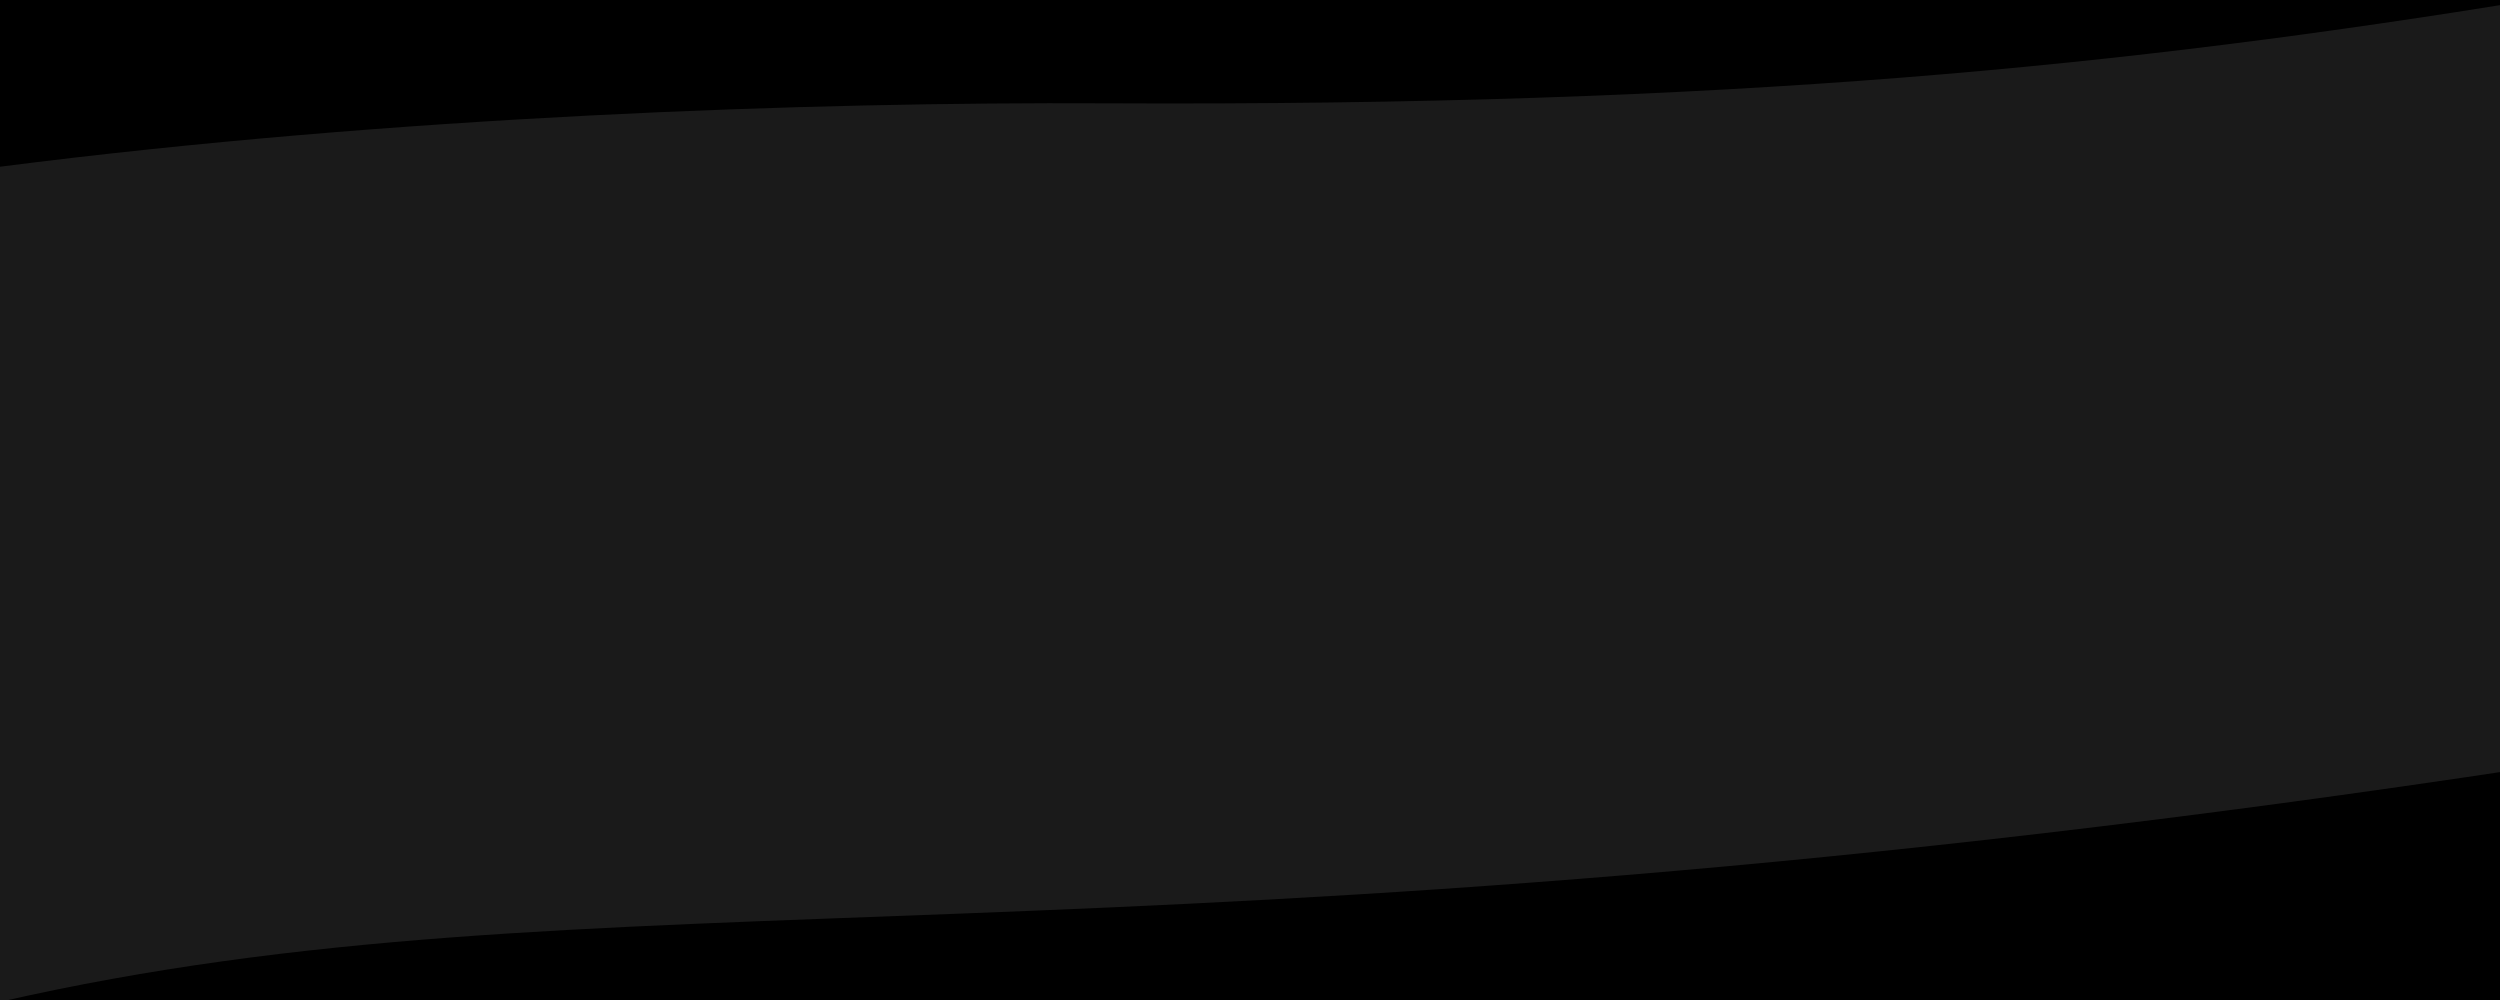
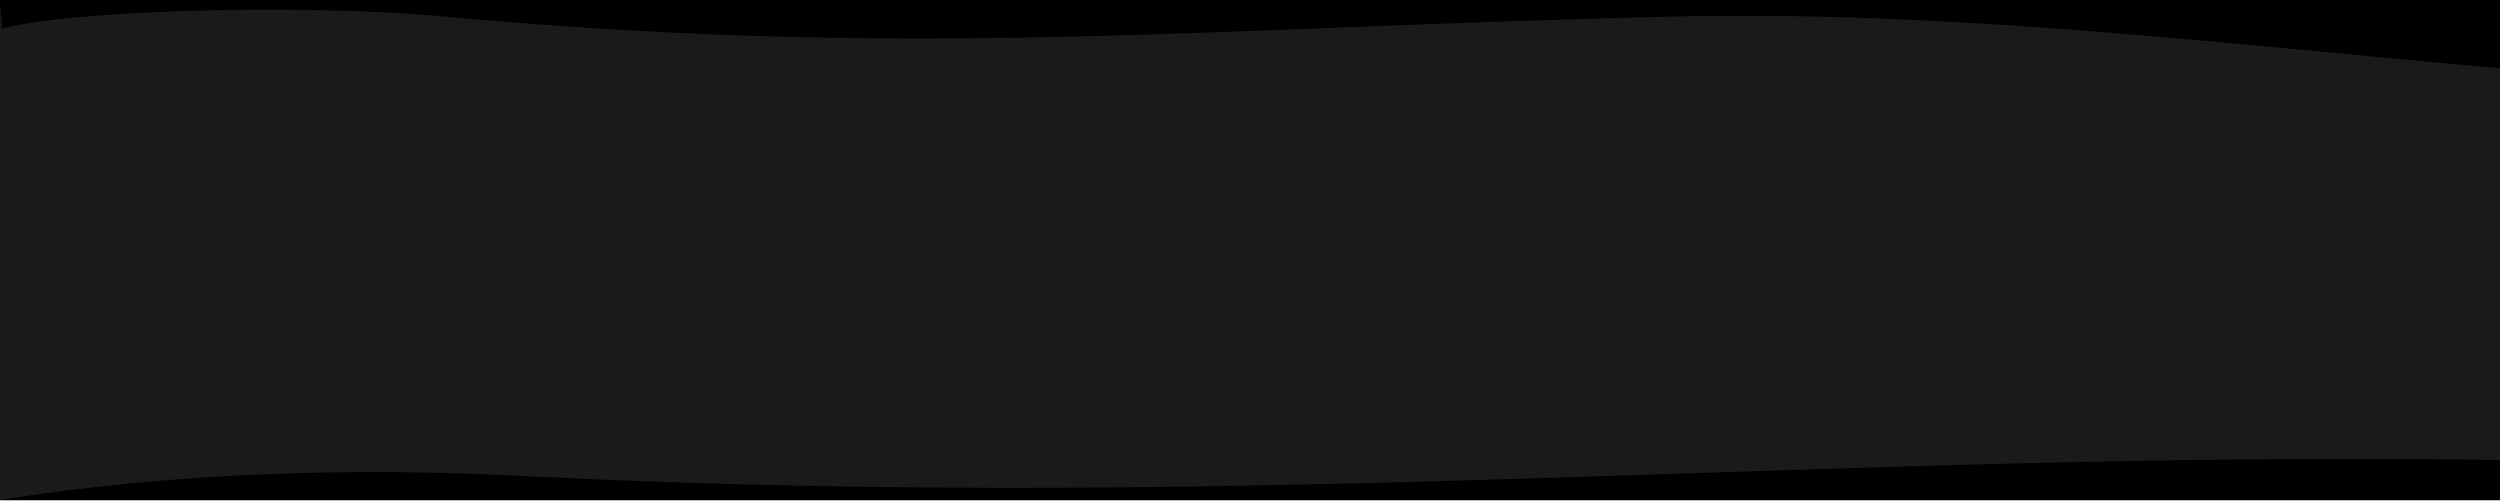
- <svg xmlns="http://www.w3.org/2000/svg" width="2000" height="800" viewBox="0 0 529.167 211.667" version="1.1" id="svg3127">
-   <defs id="defs3121" />
-   <g id="layer1" transform="translate(0,-85.33332)">
-     <rect y="85.333" x="1.348477e-06" height="212.053" width="532.262" id="rect6499" style="opacity:1;fill:#ffffff;fill-opacity:1;stroke:none;stroke-width:0;stroke-linecap:round;stroke-linejoin:round;stroke-miterlimit:4;stroke-dasharray:none;stroke-dashoffset:0;stroke-opacity:1;paint-order:stroke markers fill" />
-     <rect style="opacity:1;fill:#1a1a1a;fill-opacity:1;stroke:none;stroke-width:0;stroke-linecap:round;stroke-linejoin:round;stroke-miterlimit:4;stroke-dasharray:none;stroke-dashoffset:0;stroke-opacity:1;paint-order:stroke markers fill" id="rect6460" width="532.262" height="212.053" x="1.348477e-06" y="85.333" />
-     <path style="opacity:1;fill:#000000;fill-opacity:1;stroke:none;stroke-width:0;stroke-linecap:round;stroke-linejoin:round;stroke-miterlimit:4;stroke-dasharray:none;stroke-dashoffset:0;stroke-opacity:1;paint-order:stroke markers fill" d="M 7.85e-6,297.386 H 536.042 V 247.732 C 237.319,293.128 127.132,268.359 7.85e-6,297.386 Z" id="rect6462" />
-     <path id="path7396" d="M 536.042,85.333 H 1.348477e-6 V 120.625 C 83.527,109.915 171.41,106.892 233.924,107.202 367.459,107.865 450.178,99.267 536.042,85.333 Z" style="opacity:1;fill:#000000;fill-opacity:1;stroke:none;stroke-width:0;stroke-linecap:round;stroke-linejoin:round;stroke-miterlimit:4;stroke-dasharray:none;stroke-dashoffset:0;stroke-opacity:1;paint-order:stroke markers fill" />
+ <svg xmlns="http://www.w3.org/2000/svg" width="300mm" height="60mm" viewBox="0 0 300 60" version="1.1" id="svg836">
+   <defs id="defs830" />
+   <g id="layer1" transform="translate(0,-237)">
+     <rect style="opacity:1;fill:#1a1a1a;fill-opacity:1;stroke:#c87137;stroke-width:0;stroke-linecap:butt;stroke-linejoin:round;stroke-miterlimit:4;stroke-dasharray:none;stroke-dashoffset:0;stroke-opacity:1;paint-order:stroke markers fill" id="rect1384" width="300.073" height="60.011" x="-0.039" y="237.002" />
+     <path style="opacity:1;fill:#000000;fill-opacity:1;stroke:#c87137;stroke-width:0;stroke-linecap:butt;stroke-linejoin:round;stroke-miterlimit:4;stroke-dasharray:none;stroke-dashoffset:0;stroke-opacity:1;paint-order:stroke markers fill" d="m -0.039,237.002 300.073,0 0.189,8.213 c -34.235,-3.031 -66.274,-7.002 -99.801,-6.22 -57.252,1.335 -90.817,5.23 -148.166,-0.111 -18.474,-1.513 -44.322,-0.516 -51.982,1.535 z" id="rect1386" />
+     <path style="opacity:1;fill:#000000;fill-opacity:1;stroke:#c87137;stroke-width:0;stroke-linecap:butt;stroke-linejoin:round;stroke-miterlimit:4;stroke-dasharray:none;stroke-dashoffset:0;stroke-opacity:1;paint-order:stroke markers fill" d="m 64.122,294.187 c 88.508,4.315 155.92,-3.181 235.911,-1.984 v 4.811 H -0.039 C 20.827,293.64 43.131,293.034 64.122,294.187 Z" id="rect1386-6" />
  </g>
</svg>
